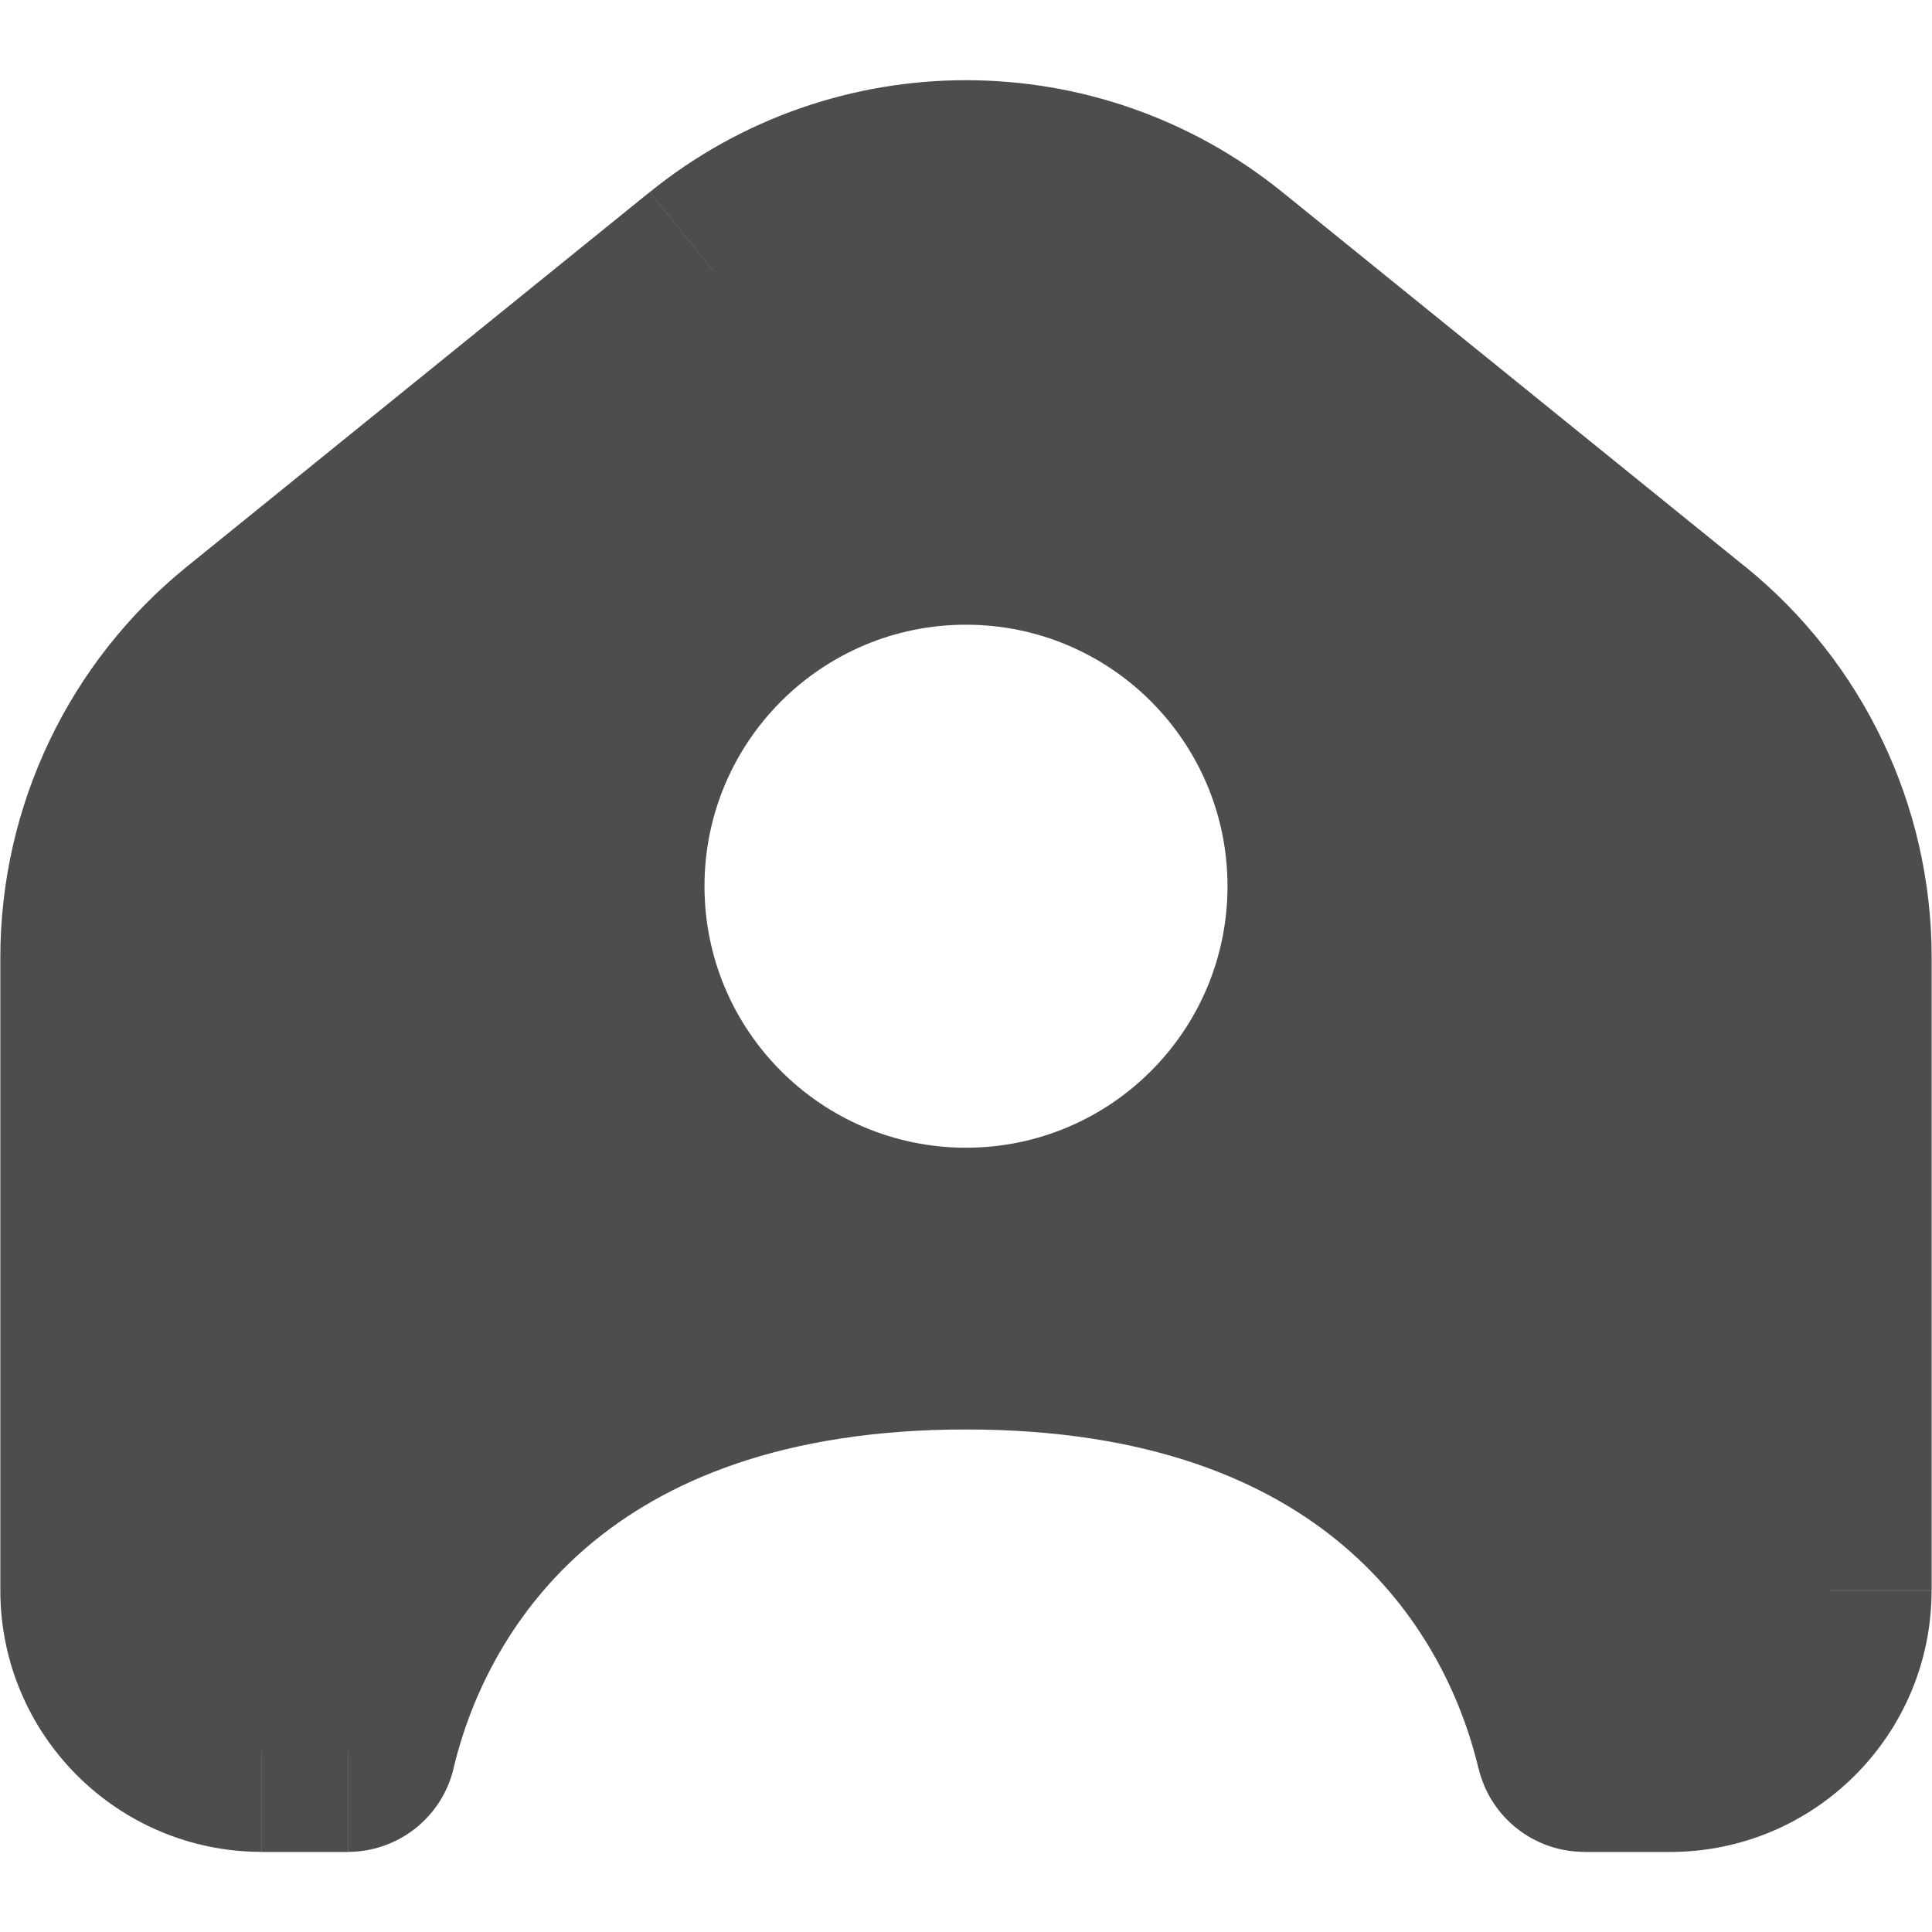
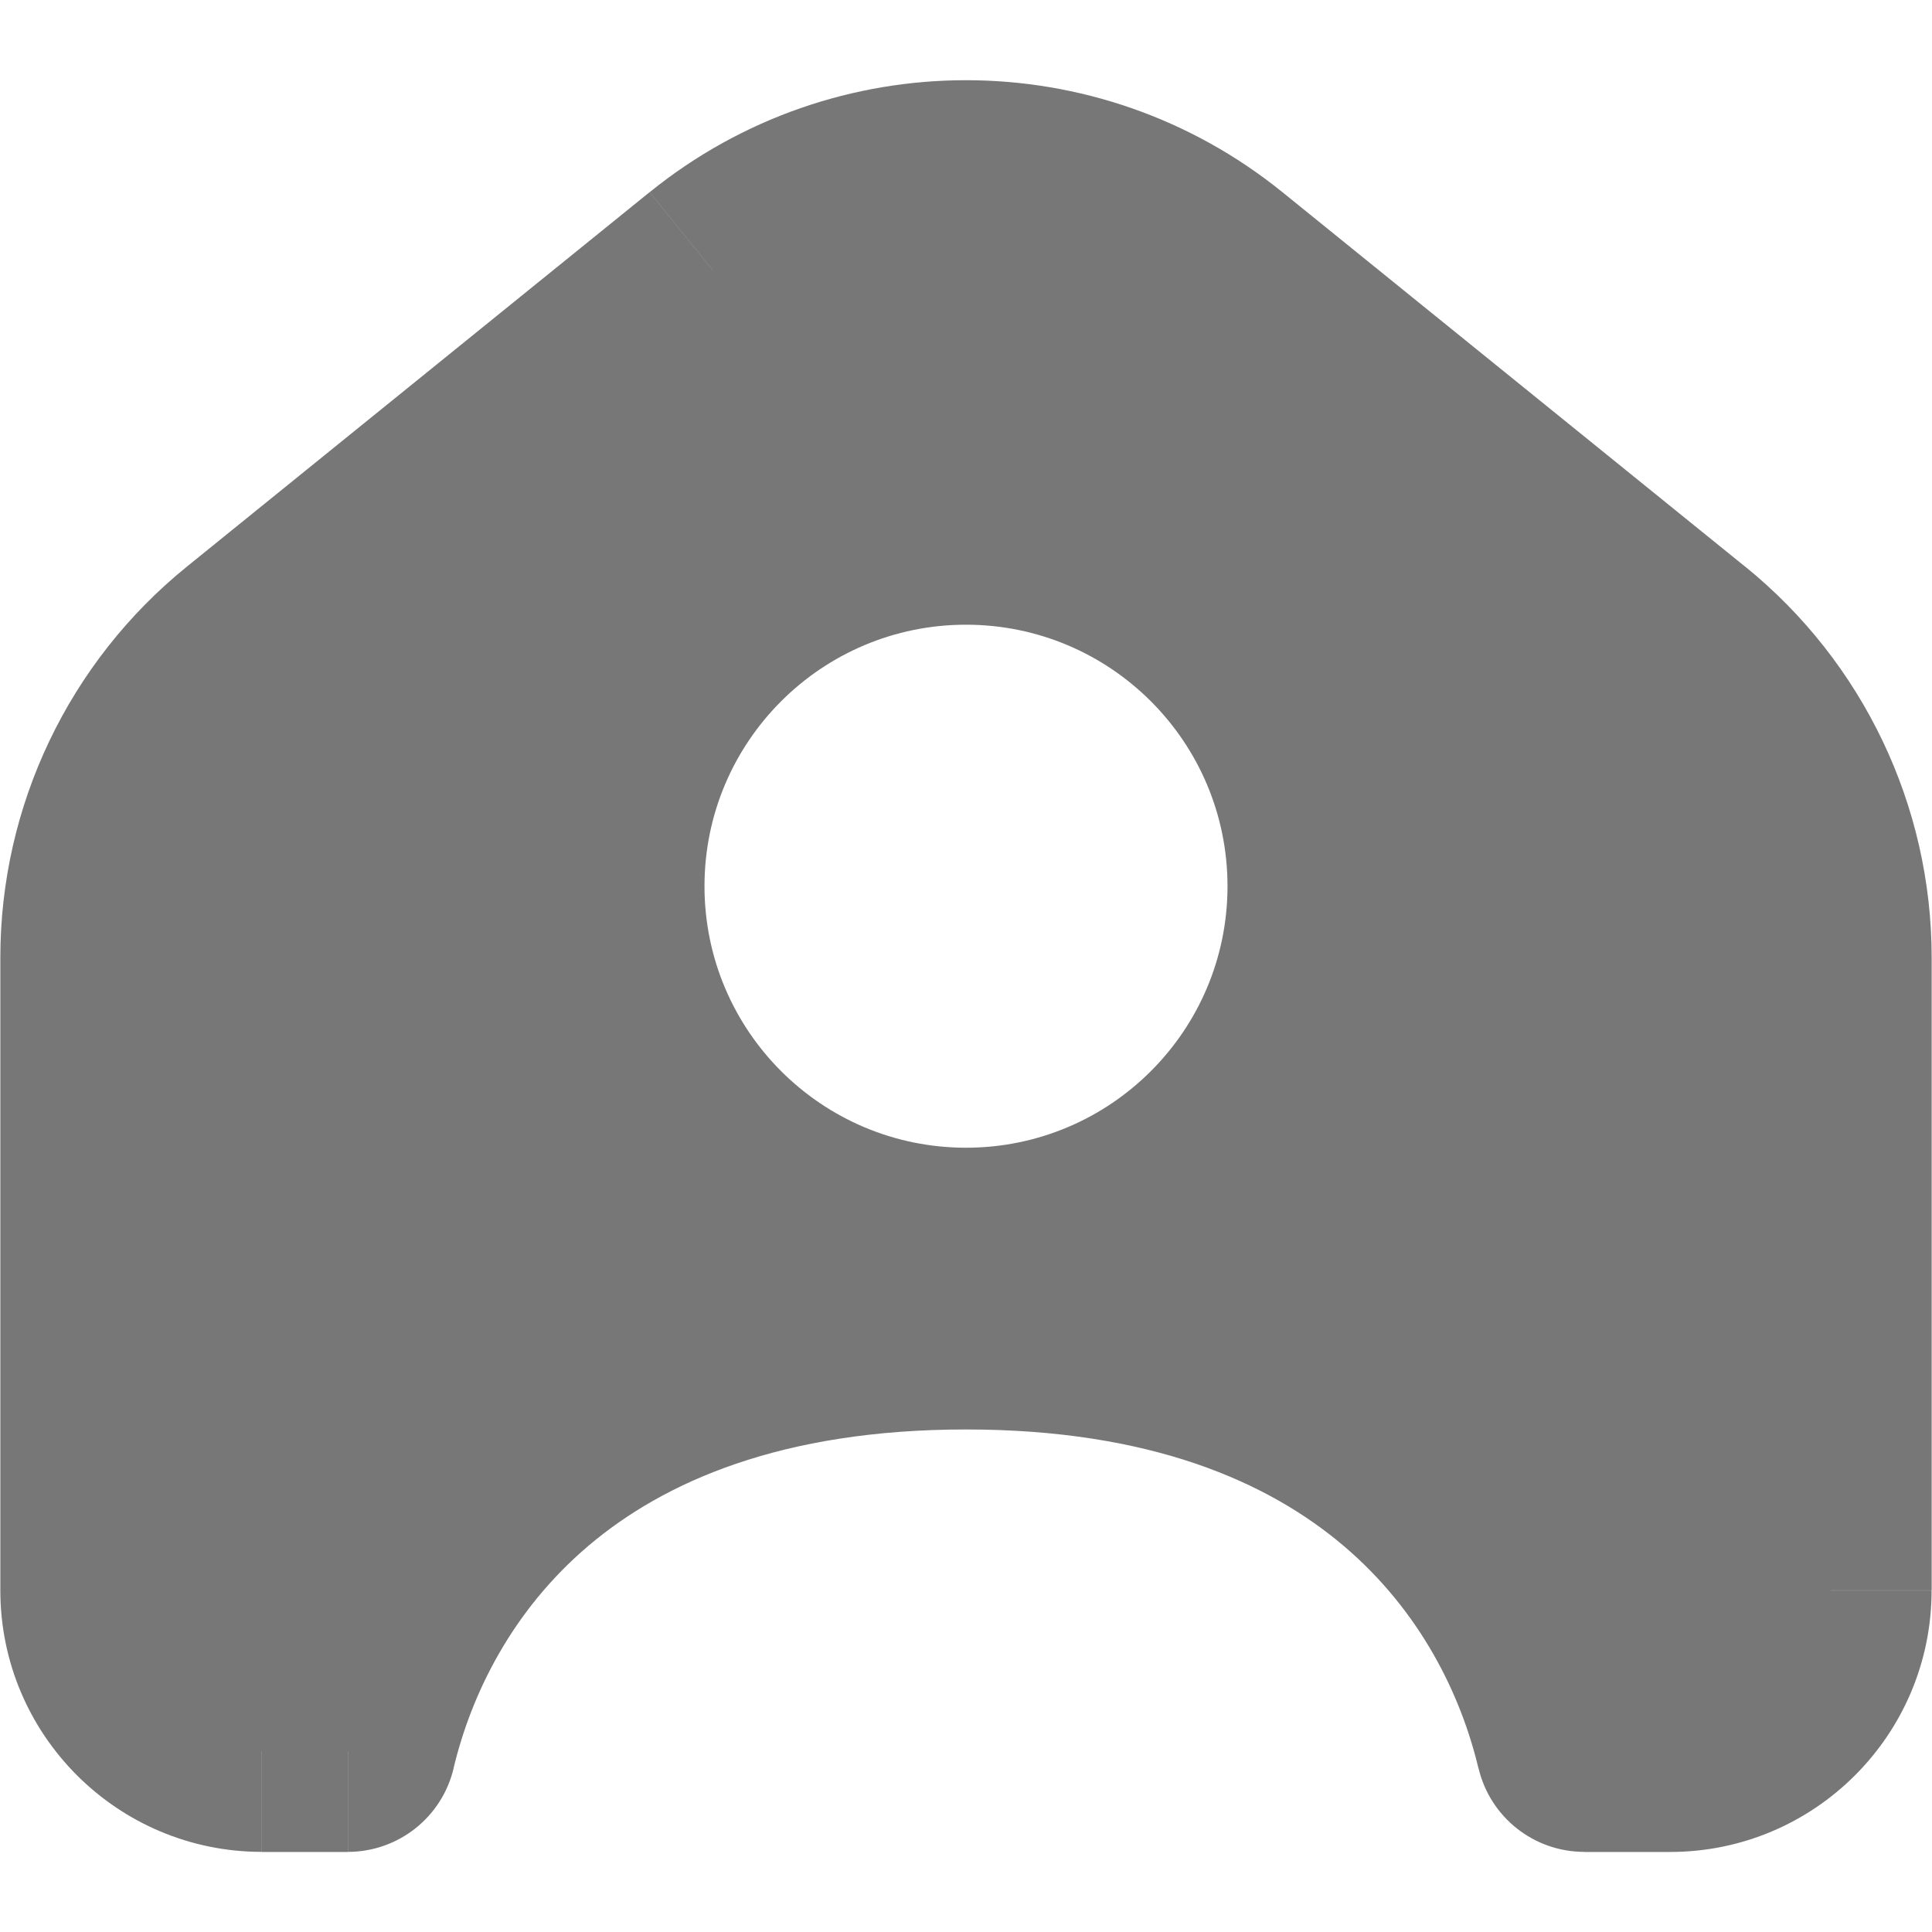
- <svg xmlns="http://www.w3.org/2000/svg" data-name="Layer 1" fill="#4d4d4d" viewBox="0 0 232.94 232.94">
+ <svg xmlns="http://www.w3.org/2000/svg" data-name="Layer 1" fill="#777777" viewBox="0 0 232.94 232.94">
  <path d="m12.17,115.45v76.3c0,10.72,8.69,19.4,19.4,19.4h10.35c.45,0,.84-.31.95-.75,5.19-21.79,24.15-50.19,73.59-50.19s68.4,28.4,73.59,50.19c.1.44.5.75.95.75h10.35c10.72,0,19.4-8.69,19.4-19.4v-76.3c0-14.64-6.61-28.5-17.99-37.71l-55.79-45.15c-17.8-14.4-43.24-14.4-61.04,0l-55.79,45.15c-11.38,9.21-17.99,23.07-17.99,37.71Zm147.96-8.6c0,24.11-19.55,43.66-43.66,43.66s-43.66-19.55-43.66-43.66,19.55-43.66,43.66-43.66,43.66,19.55,43.66,43.66Z" />
  <path d="m202.78,77.74l7.63-9.43h0l-7.63,9.43Zm-55.79-45.15l-7.63,9.43h0l7.63-9.43Zm-61.04,0l-7.63-9.43h0l7.63,9.43Zm-55.79,45.15l7.63,9.43h0l-7.63-9.43Zm159.9,132.66l11.8-2.81-11.8,2.81Zm-165.76-18.65v-76.3H.04v76.3h24.26Zm7.28,7.28c-4.02,0-7.28-3.26-7.28-7.28H.04c0,17.41,14.12,31.53,31.53,31.53v-24.26Zm10.35,0h-10.35v24.26h10.35v-24.26Zm12.75,14.19c2.12-8.9,7.02-18.99,16.25-26.83,9.08-7.71,23.28-14.04,45.54-14.04v-24.26c-27.18,0-47.18,7.87-61.24,19.81-13.91,11.81-21.08,26.82-24.15,39.7l23.6,5.62Zm61.79-40.87c22.26,0,36.46,6.33,45.54,14.04,9.23,7.84,14.13,17.92,16.25,26.83l23.6-5.62c-3.07-12.88-10.24-27.89-24.15-39.7-14.06-11.94-34.06-19.81-61.24-19.81v24.26Zm84.89,26.68h-10.35v24.26h10.35v-24.26Zm7.28-7.28c0,4.02-3.26,7.28-7.28,7.28v24.26c17.41,0,31.53-14.12,31.53-31.53h-24.26Zm0-76.3v76.3h24.26v-76.3h-24.26Zm-13.49-28.28c8.54,6.91,13.49,17.3,13.49,28.28h24.26c0-18.3-8.27-35.62-22.49-47.14l-15.26,18.85Zm-55.79-45.15l55.79,45.15,15.26-18.85-55.79-45.15-15.26,18.85Zm-45.78,0c13.35-10.8,32.43-10.8,45.78,0l15.26-18.85c-22.25-18-54.05-18-76.29,0l15.26,18.85Zm-55.79,45.15l55.79-45.15-15.26-18.85-55.79,45.15,15.26,18.85Zm-13.49,28.28c0-10.98,4.96-21.37,13.49-28.28l-15.26-18.85C8.31,79.83.04,97.15.04,115.45h24.26Zm92.17,47.19c30.81,0,55.79-24.98,55.79-55.79h-24.26c0,17.41-14.12,31.53-31.53,31.53v24.26Zm-55.79-55.79c0,30.81,24.98,55.79,55.79,55.79v-24.26c-17.41,0-31.53-14.12-31.53-31.53h-24.26Zm55.79-55.79c-30.81,0-55.79,24.98-55.79,55.79h24.26c0-17.41,14.12-31.53,31.53-31.53v-24.26Zm55.79,55.79c0-30.81-24.98-55.79-55.79-55.79v24.26c17.41,0,31.53,14.12,31.53,31.53h24.26Zm6.01,106.36c1.41,5.92,6.69,10.07,12.75,10.07v-24.26c5.15,0,9.65,3.54,10.85,8.57l-23.6,5.62Zm-136.33,10.07c6.06,0,11.34-4.15,12.75-10.07l-23.6-5.62c1.2-5.03,5.7-8.57,10.85-8.57v24.26Z" />
</svg>
